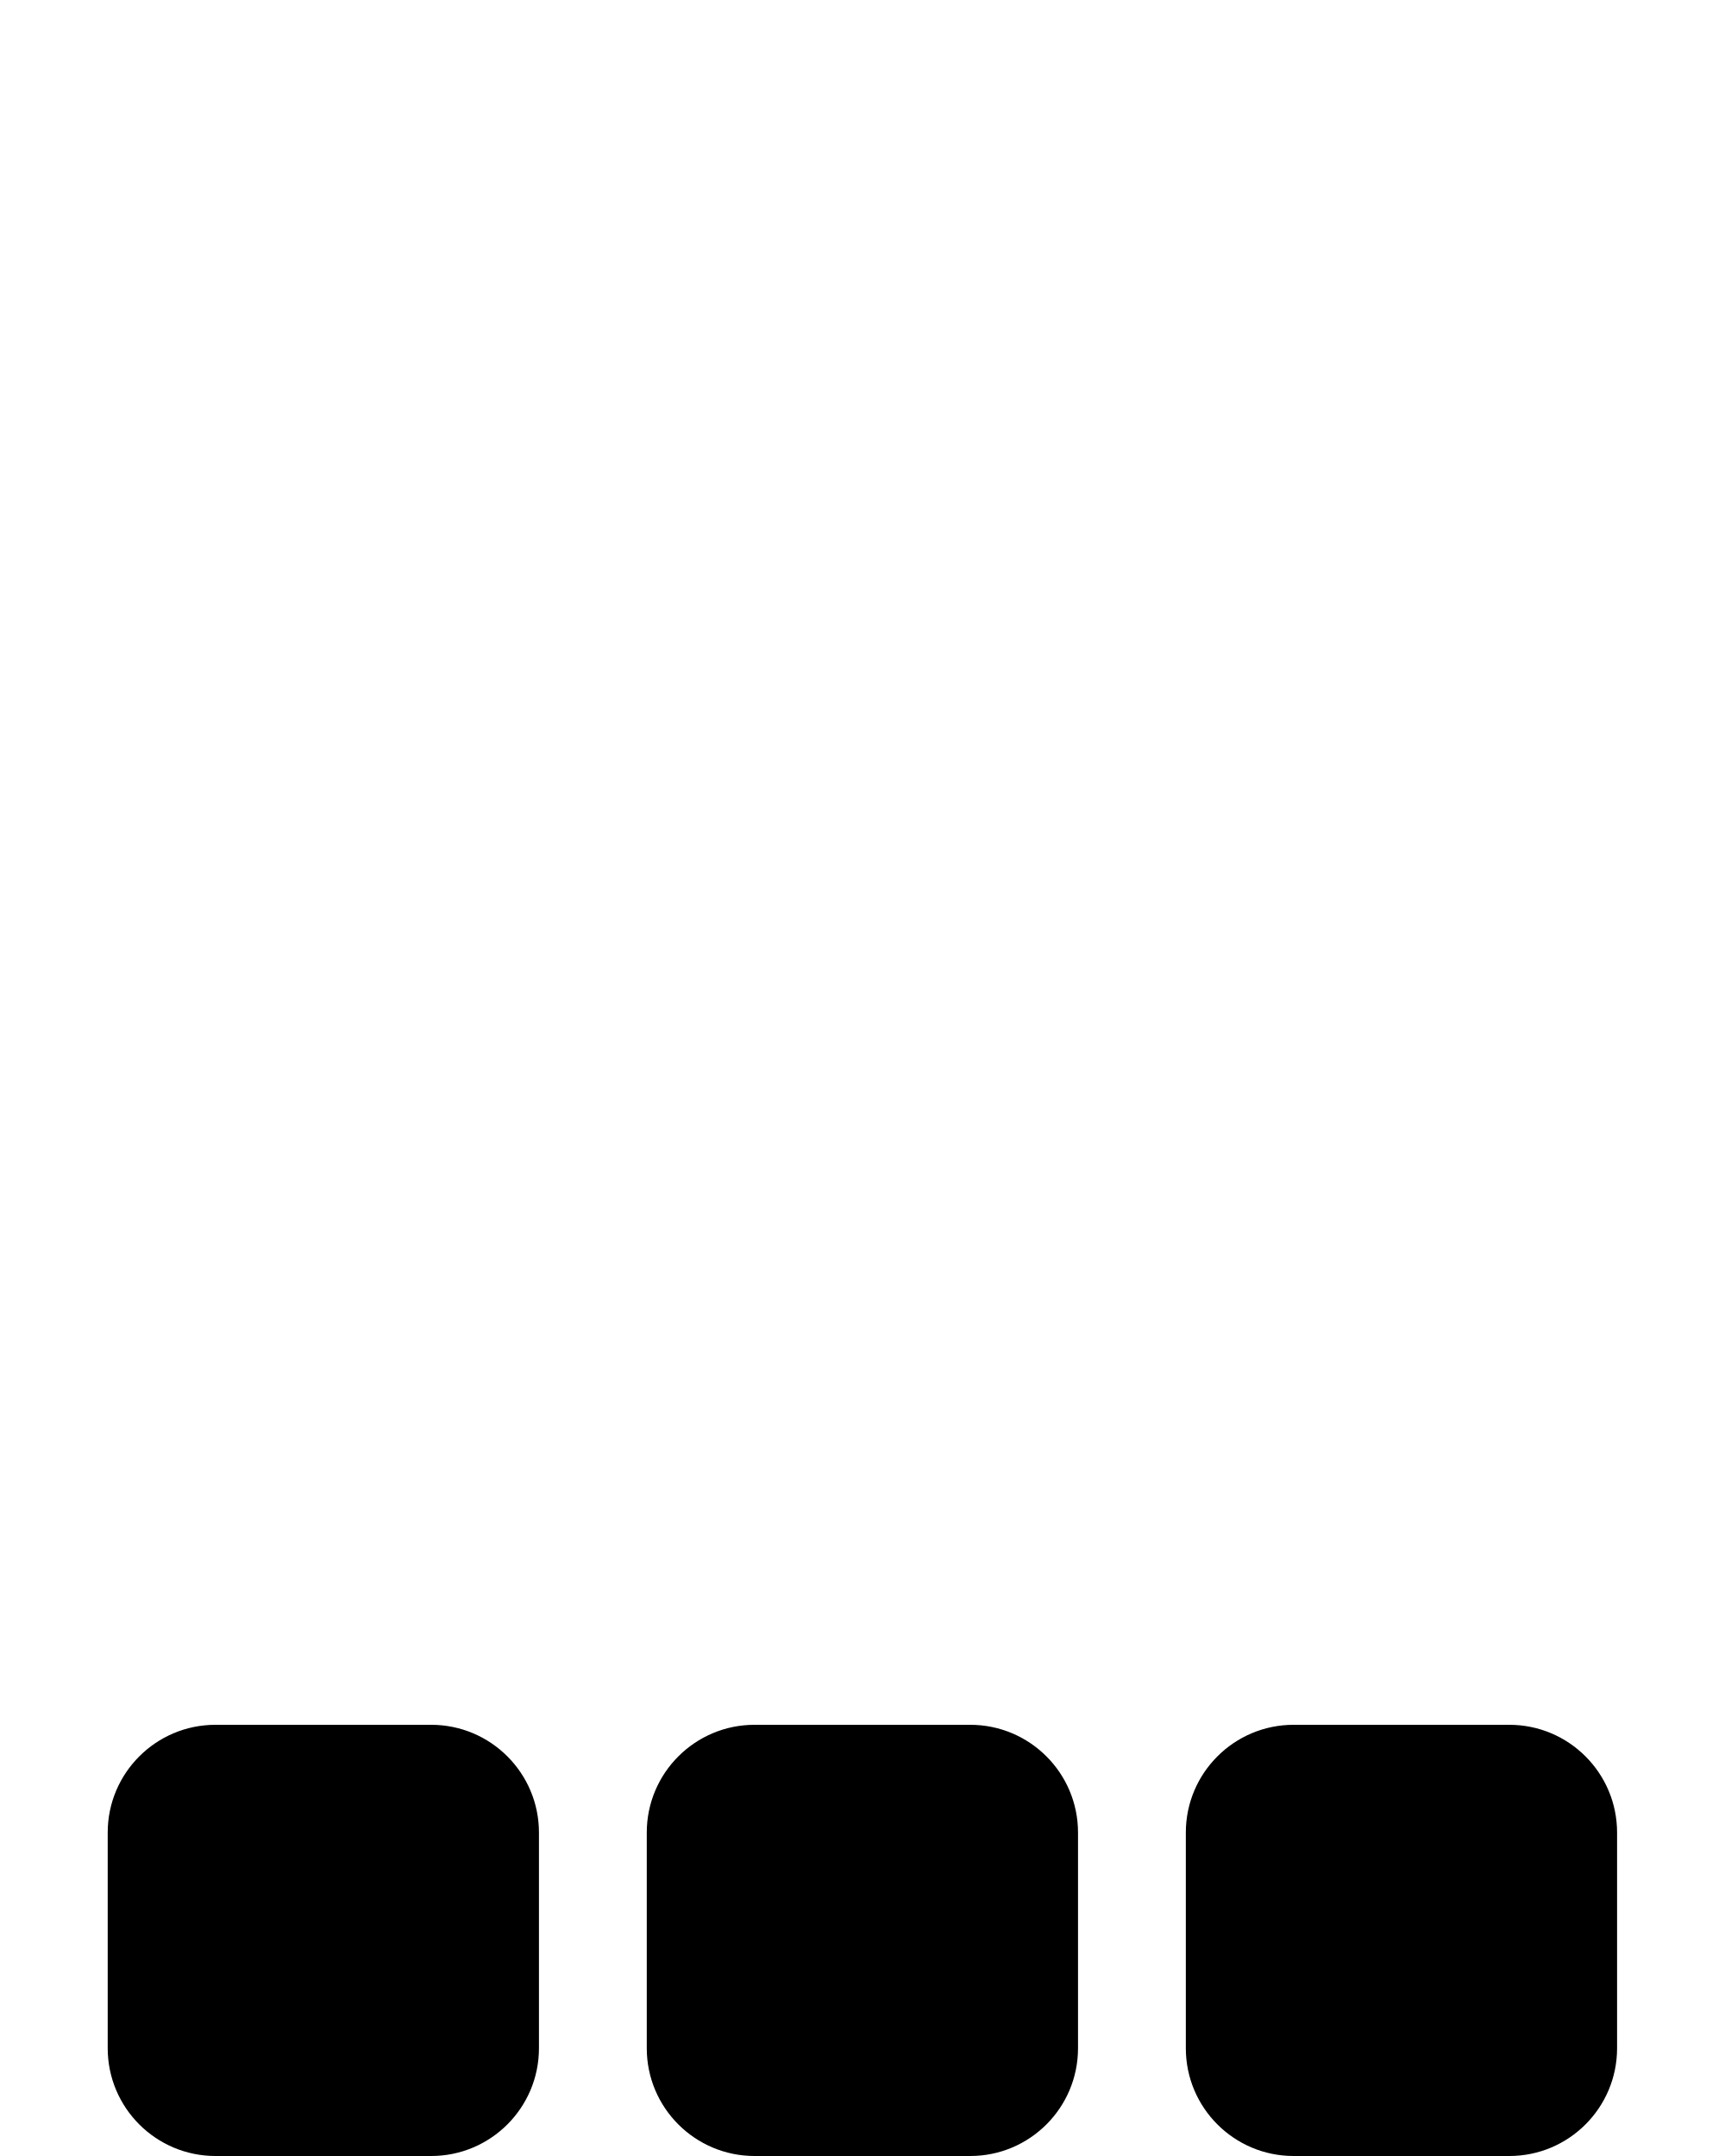
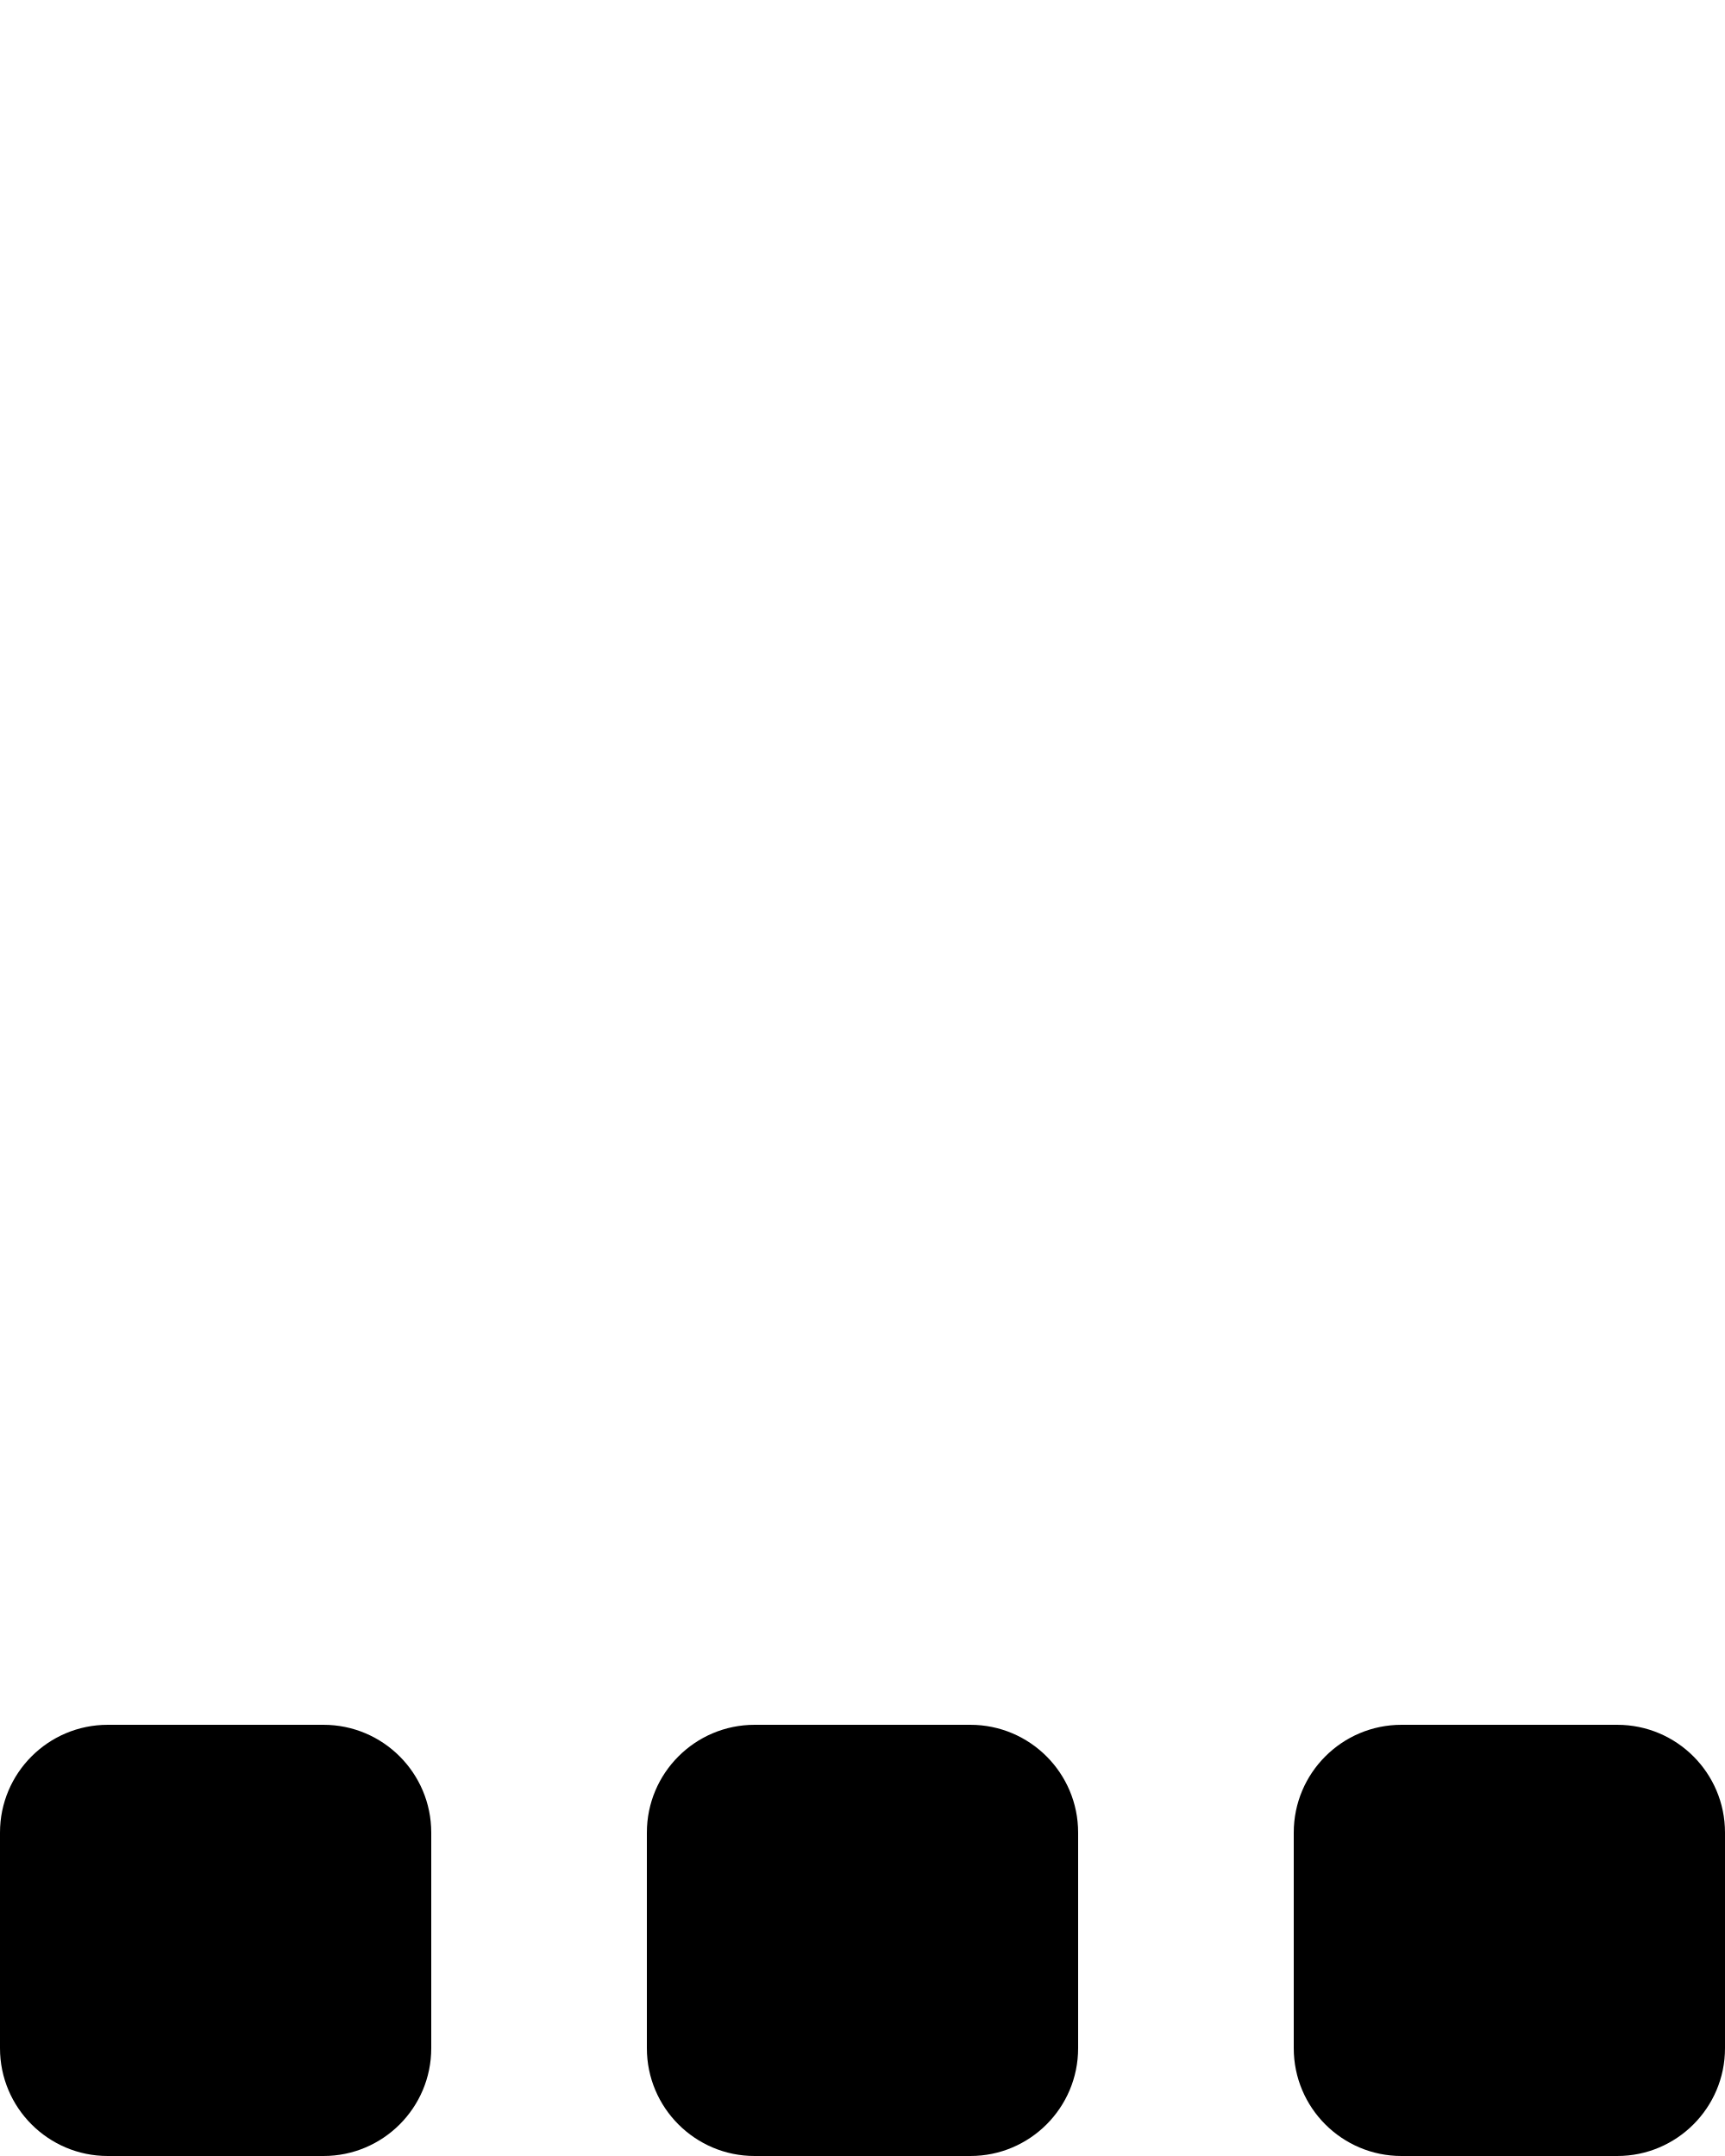
<svg xmlns="http://www.w3.org/2000/svg" width="16" height="20" viewBox="0 0 16 20" fill="none">
-   <rect x="0.999" y="16" width="4" height="4" rx="1" fill="black" />
-   <rect x="5.999" y="16" width="4" height="4" rx="1" fill="black" />
-   <rect x="10.999" y="16" width="4" height="4" rx="1" fill="black" />
+   <rect y="16" width="4" height="4" rx="1" fill="black" />
+   <rect x="6" y="16" width="4" height="4" rx="1" fill="black" />
+   <rect x="12" y="16" width="4" height="4" rx="1" fill="black" />
</svg>
